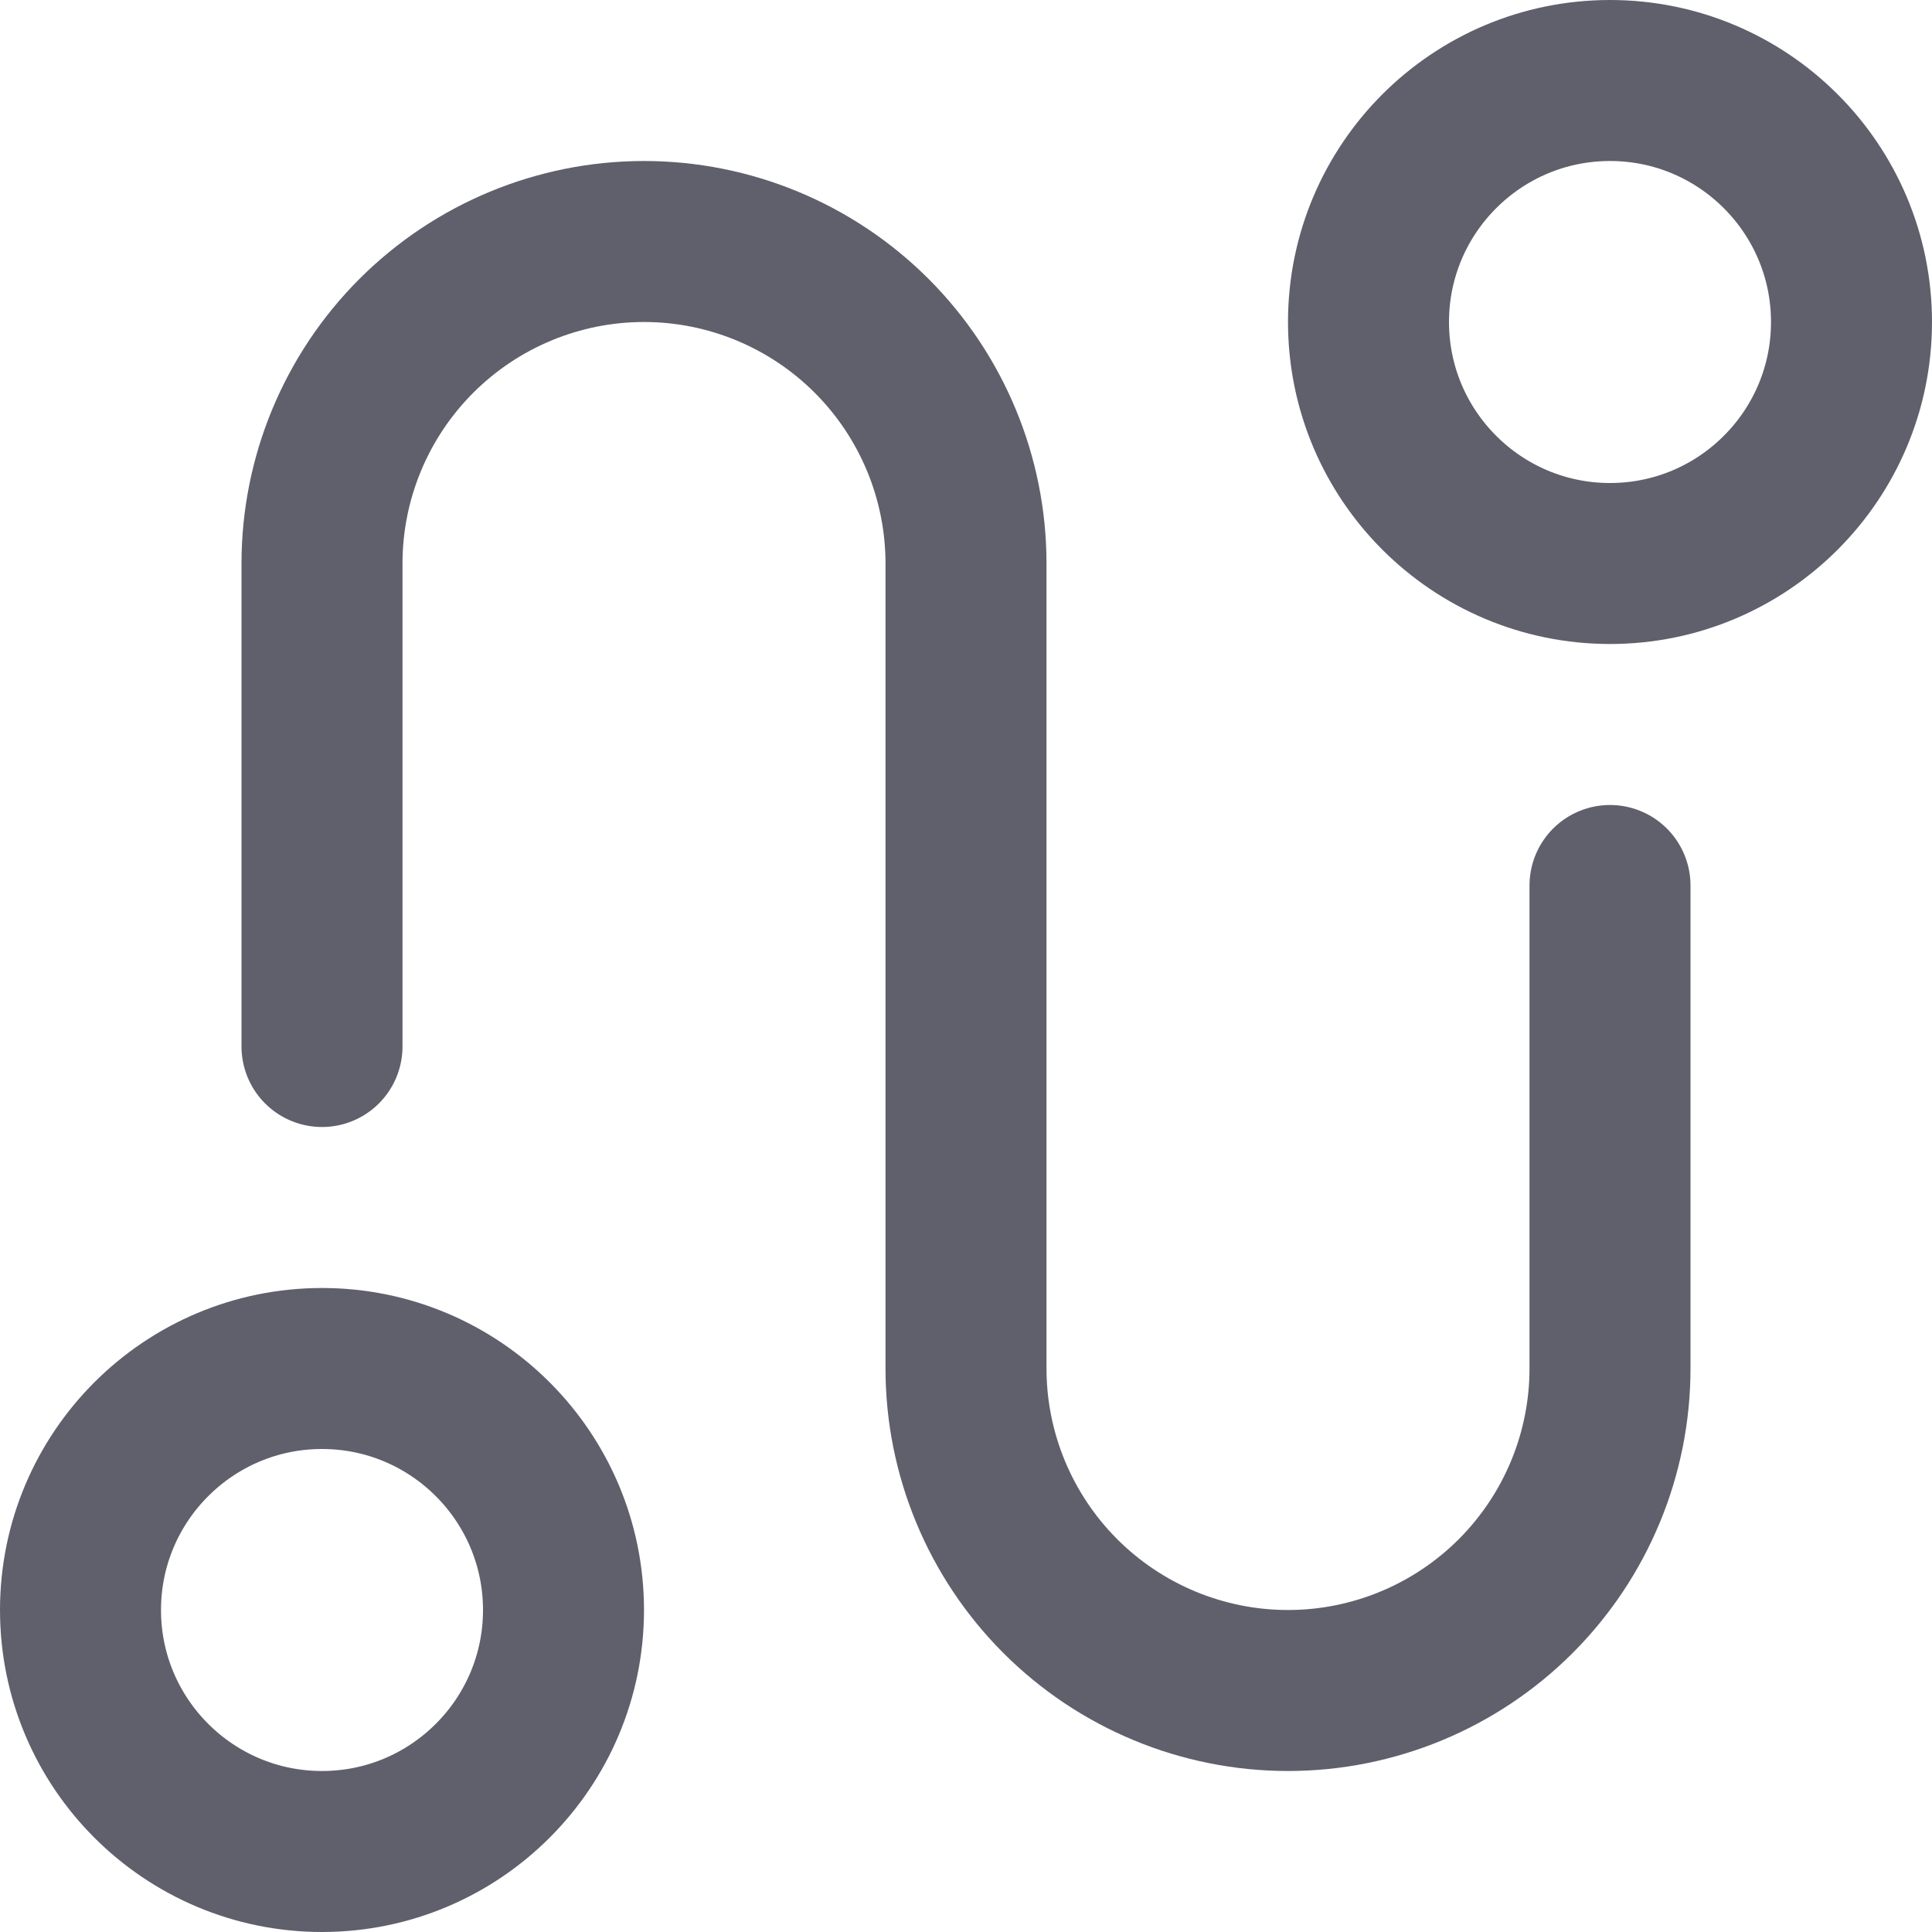
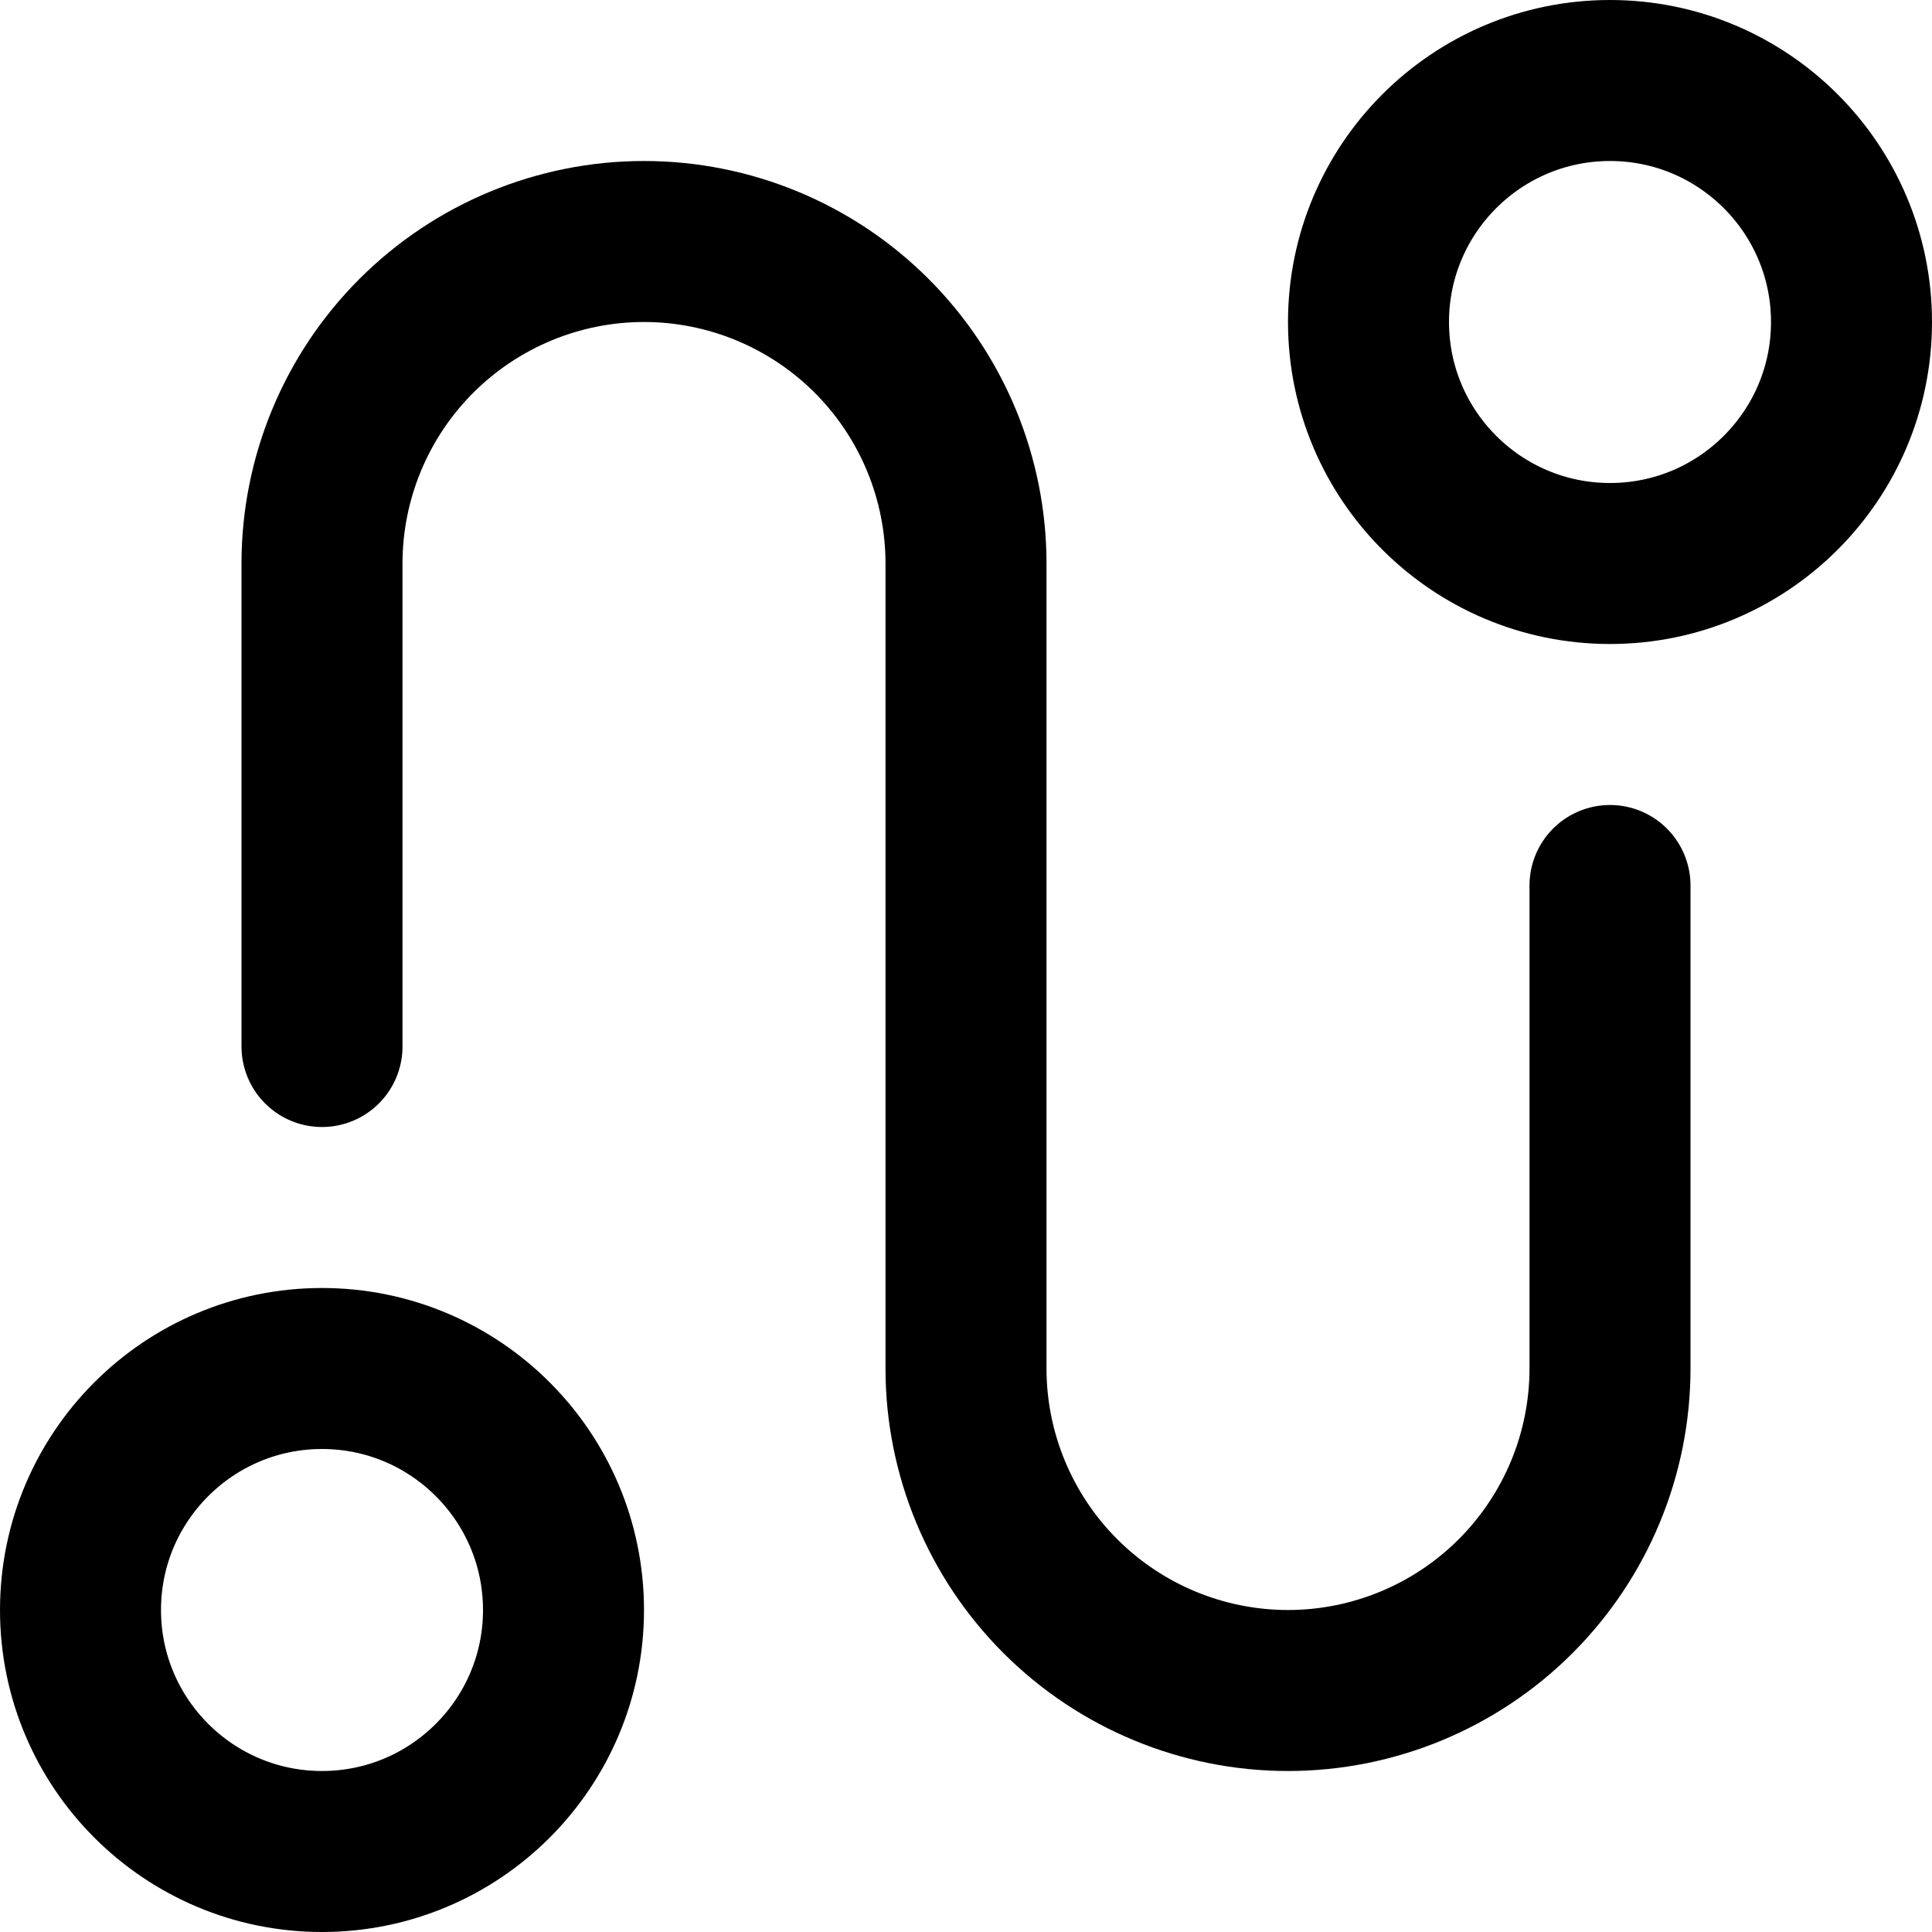
- <svg xmlns="http://www.w3.org/2000/svg" width="12" height="12" viewBox="0 0 12 12" fill="none">
-   <path d="M2 11.5C2.828 11.5 3.5 10.828 3.5 10C3.5 9.172 2.828 8.5 2 8.5C1.172 8.5 0.5 9.172 0.5 10C0.5 10.828 1.172 11.5 2 11.5Z" stroke="#60606C" stroke-linecap="round" stroke-linejoin="round" />
-   <path d="M10 3.5C10.828 3.5 11.5 2.828 11.5 2C11.5 1.172 10.828 0.5 10 0.5C9.172 0.5 8.5 1.172 8.5 2C8.5 2.828 9.172 3.5 10 3.5Z" stroke="#60606C" stroke-linecap="round" stroke-linejoin="round" />
-   <path d="M2 6.5V3.5C2 2.97 2.211 2.461 2.586 2.086C2.961 1.711 3.47 1.5 4 1.5C4.53 1.5 5.039 1.711 5.414 2.086C5.789 2.461 6 2.97 6 3.5V8.5C6 9.03 6.211 9.539 6.586 9.914C6.961 10.289 7.47 10.5 8 10.5C8.53 10.5 9.039 10.289 9.414 9.914C9.789 9.539 10 9.03 10 8.5V5.5" stroke="#60606C" stroke-linecap="round" stroke-linejoin="round" />
+ <svg xmlns="http://www.w3.org/2000/svg" viewBox="0 0 12 12" fill="none">
+   <path d="M2 11.5C2.828 11.5 3.5 10.828 3.5 10C3.5 9.172 2.828 8.5 2 8.5C1.172 8.5 0.5 9.172 0.5 10C0.5 10.828 1.172 11.5 2 11.5Z" stroke="currentColor" stroke-linecap="round" stroke-linejoin="round" />
+   <path d="M10 3.5C10.828 3.5 11.5 2.828 11.5 2C11.5 1.172 10.828 0.5 10 0.5C9.172 0.5 8.5 1.172 8.5 2C8.5 2.828 9.172 3.5 10 3.5Z" stroke="currentColor" stroke-linecap="round" stroke-linejoin="round" />
+   <path d="M2 6.5V3.5C2 2.97 2.211 2.461 2.586 2.086C2.961 1.711 3.47 1.5 4 1.5C4.53 1.5 5.039 1.711 5.414 2.086C5.789 2.461 6 2.97 6 3.5V8.5C6 9.03 6.211 9.539 6.586 9.914C6.961 10.289 7.47 10.5 8 10.5C8.53 10.5 9.039 10.289 9.414 9.914C9.789 9.539 10 9.03 10 8.5V5.5" stroke="currentColor" stroke-linecap="round" stroke-linejoin="round" />
</svg>
